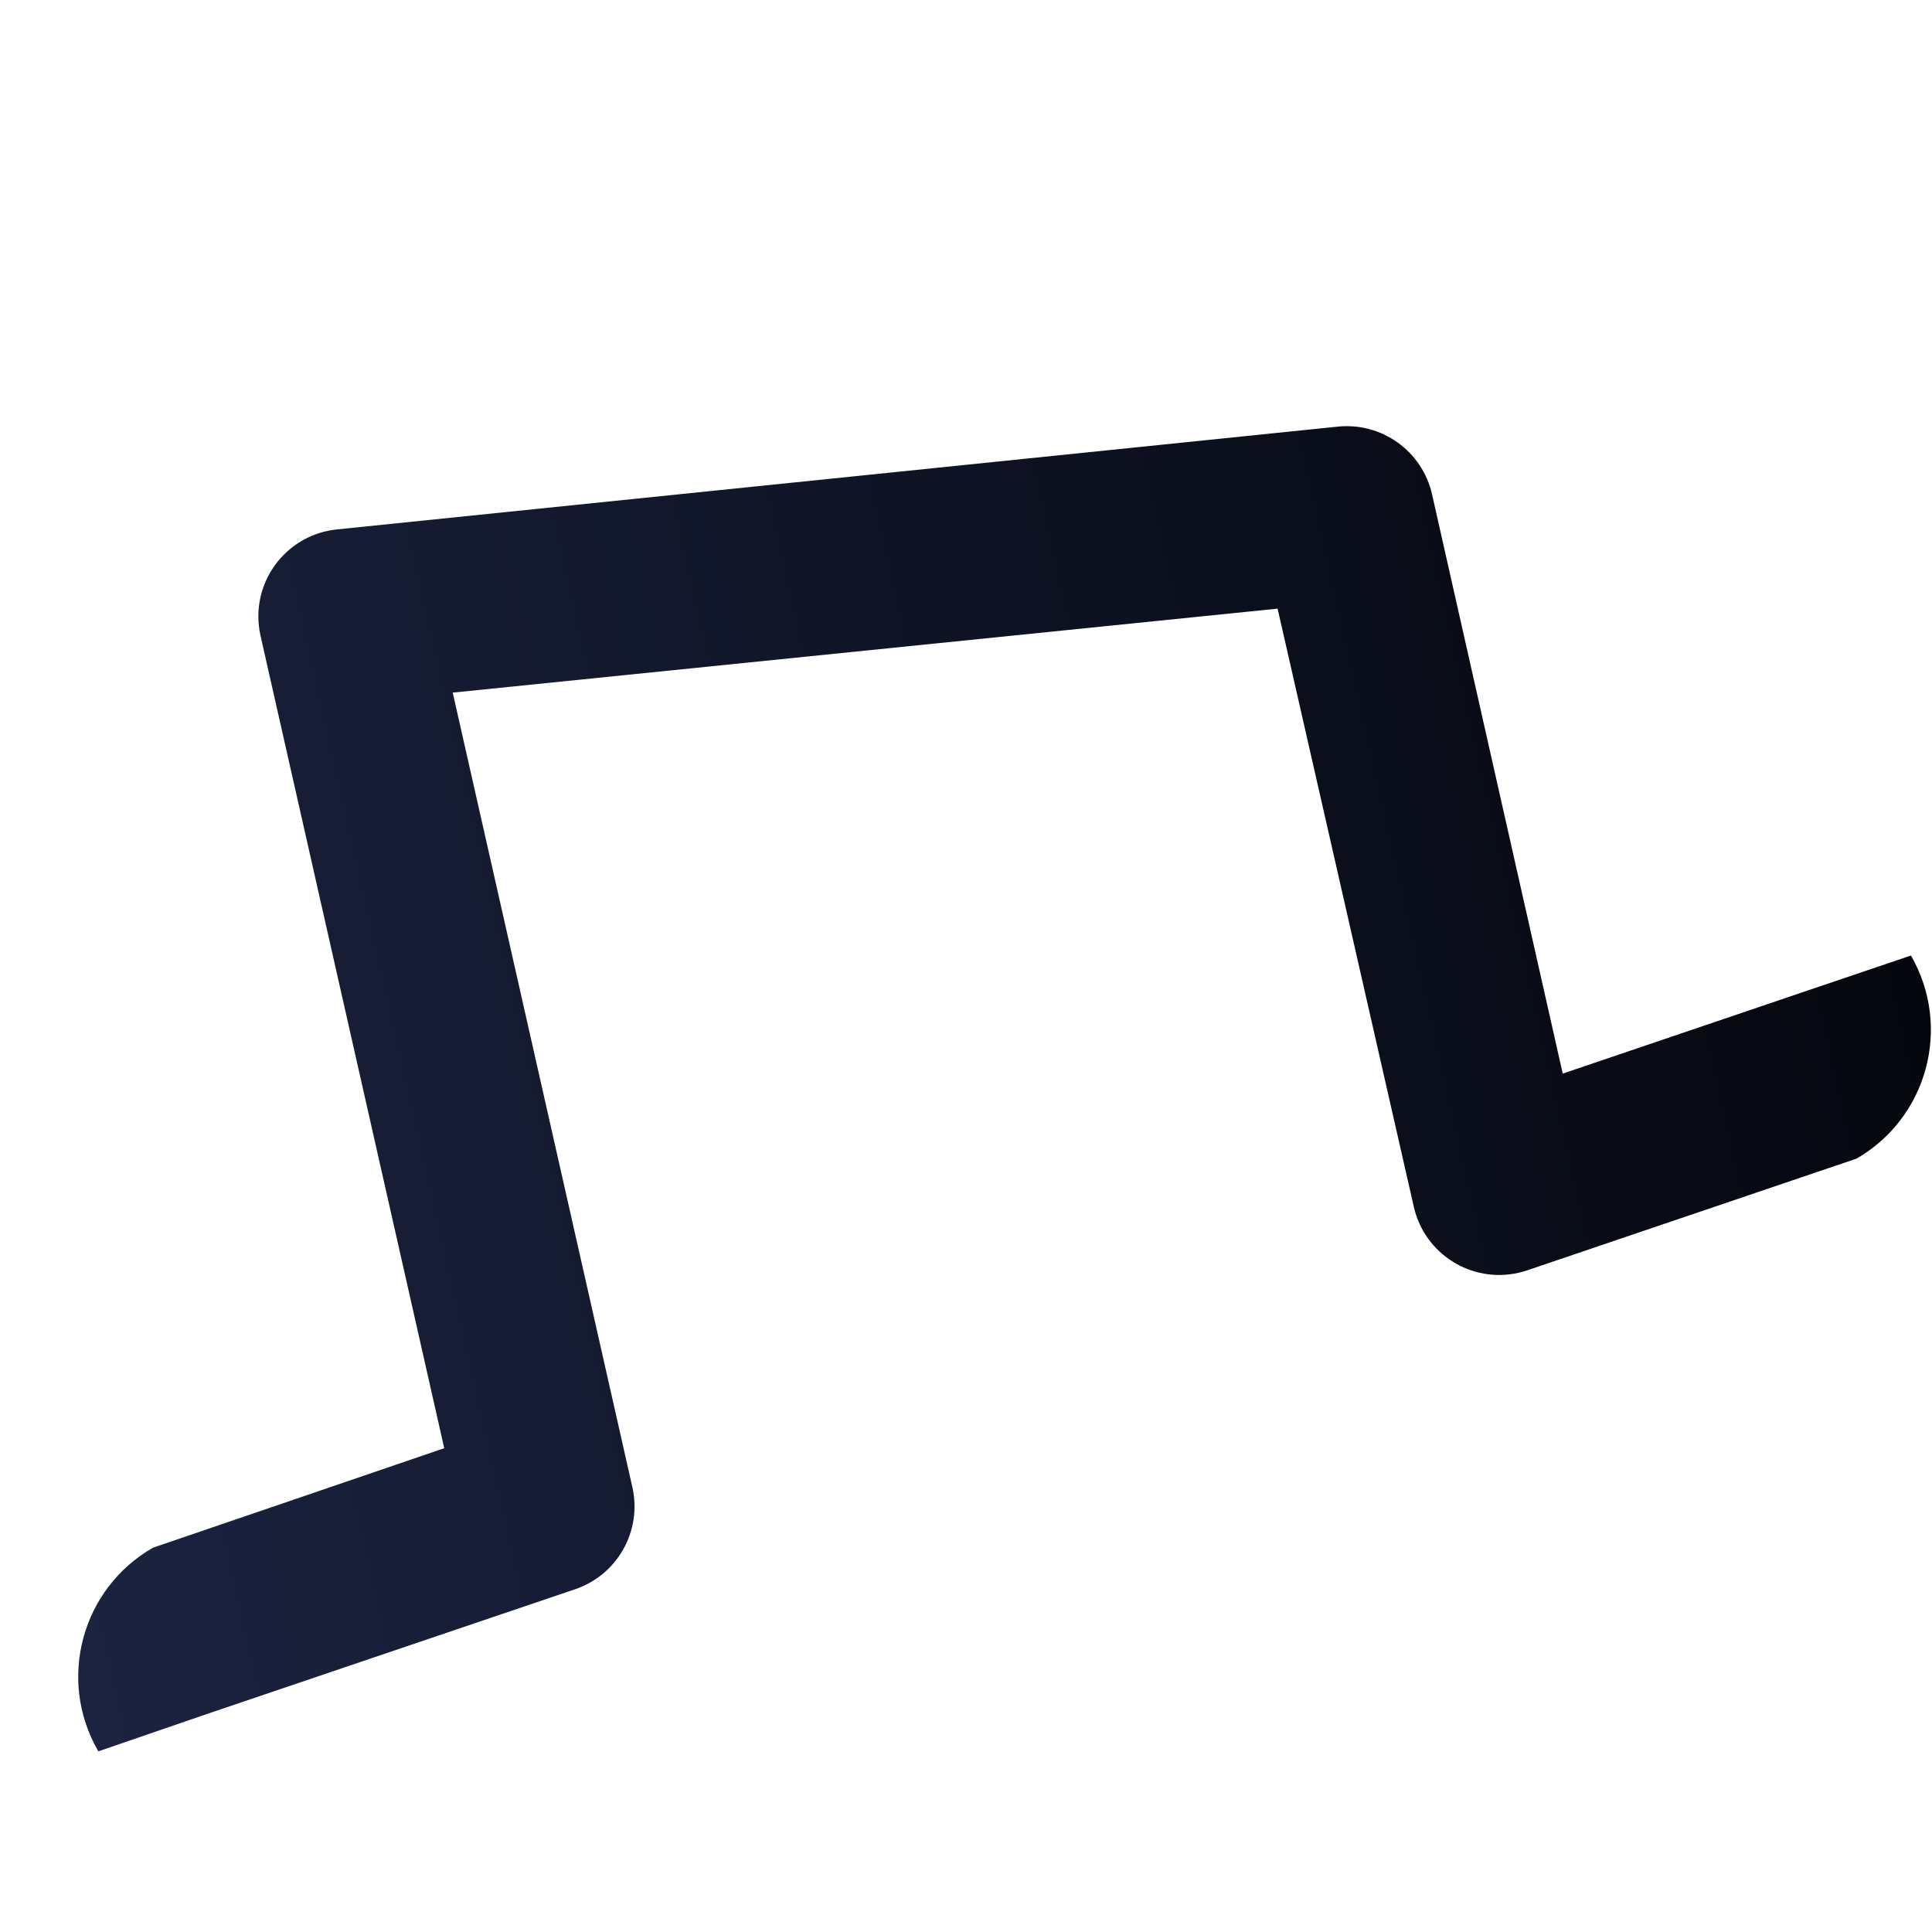
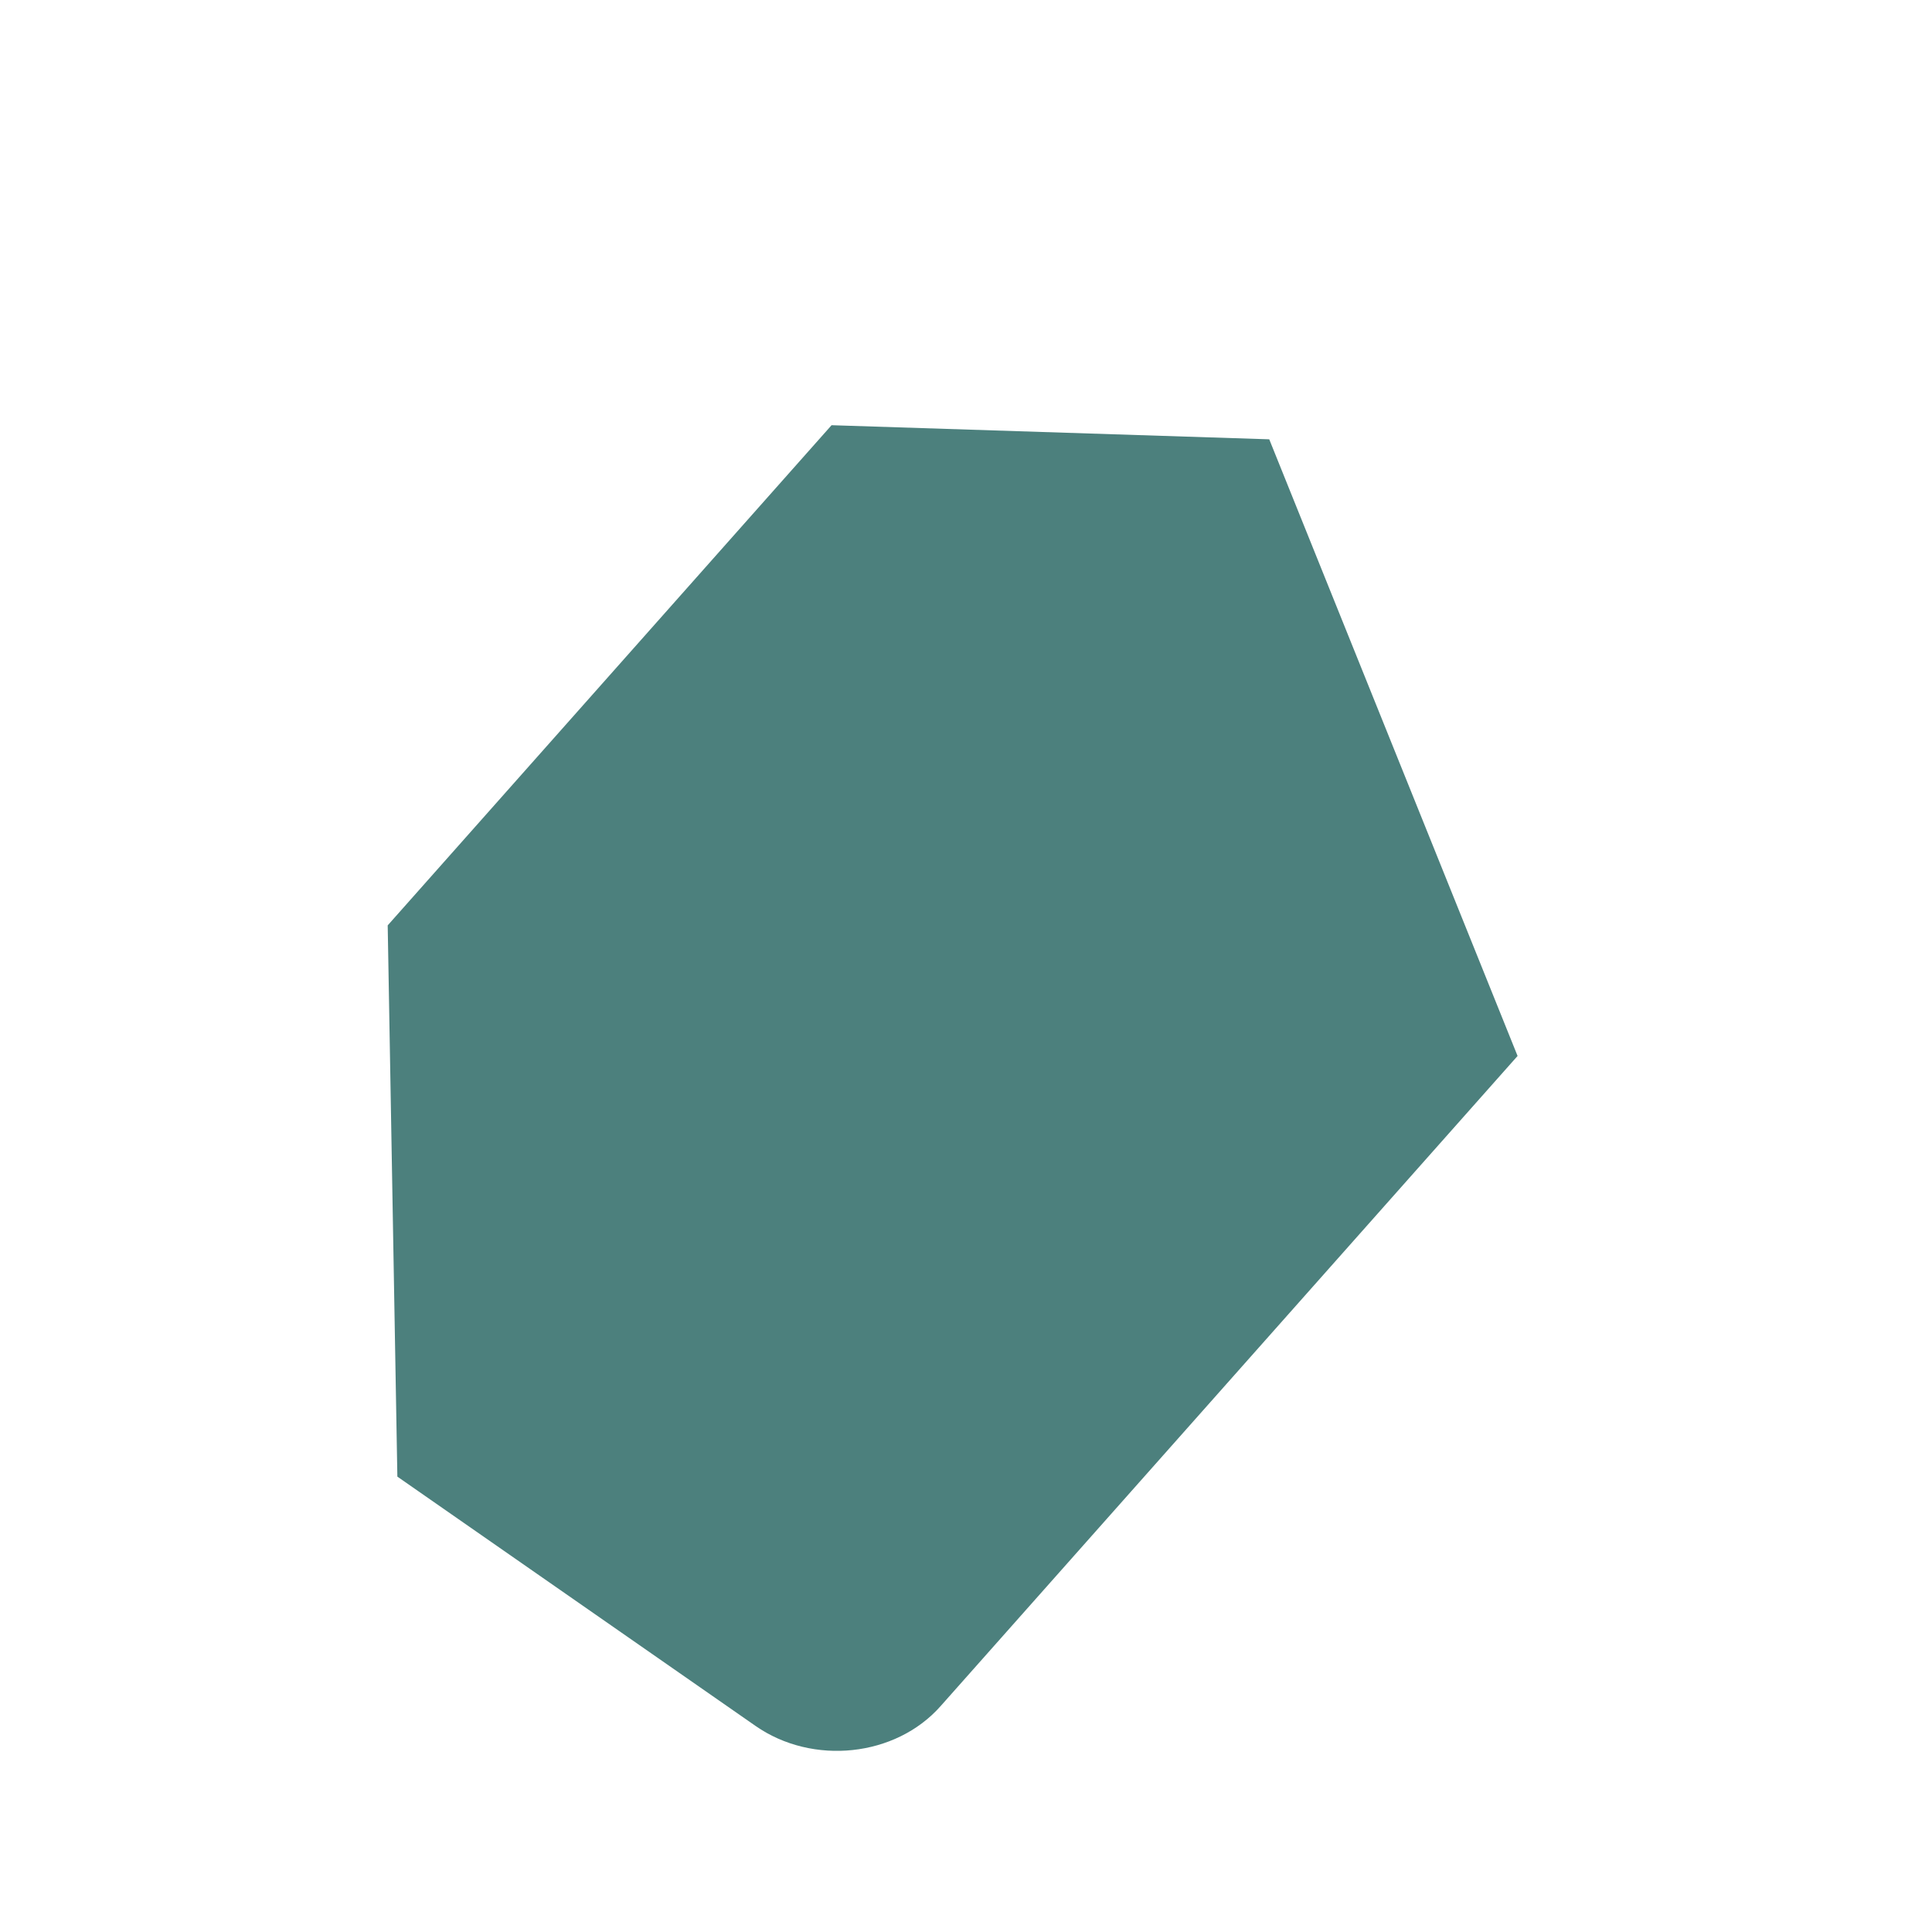
<svg xmlns="http://www.w3.org/2000/svg" xmlns:xlink="http://www.w3.org/1999/xlink" width="1024" height="1024" viewBox="11.1 -1.25 378.7 378.7">
  <defs>
    <linearGradient id="linear-gradient" x1="171.755" y1="-3.415" x2="228.685" y2="401.664" gradientUnits="userSpaceOnUse">
      <stop offset=".16" stop-color="#ba742e" />
      <stop offset=".3" stop-color="#b76c2c" />
      <stop offset=".503" stop-color="#af5928" />
      <stop offset=".742" stop-color="#a33a23" />
      <stop offset=".824" stop-color="#8d321e" />
      <stop offset=".931" stop-color="#772919" />
      <stop offset="1" stop-color="#6f2718" />
    </linearGradient>
    <linearGradient id="linear-gradient1" x1="200" y1="30.476" x2="200" y2="290.663" gradientUnits="userSpaceOnUse">
      <stop offset="0" stop-color="#1b2340" />
      <stop offset="1" stop-color="#05070e" />
    </linearGradient>
    <linearGradient id="linear-gradient2" x1="200.628" y1="11.403" x2="200.628" y2="299.402" xlink:href="#linear-gradient1" />
    <linearGradient id="linear-gradient3" x1="8.04" y1="187.714" x2="391.656" y2="187.714" gradientTransform="translate(-44.816 52.052) rotate(-12.741)" xlink:href="#linear-gradient1" />
  </defs>
-   <path d="M30.375,342.039l21.562-7.414,71.898-24.362c8.311-2.817,13.153-11.455,11.218-20.015l-35.215-155.735,161.689-16.461,26.703,117.25c2.089,9.234,11.269,15.027,20.503,12.937.583-.132,1.159-.294,1.725-.486l64.568-21.903c13.927-8.055,18.692-25.872,10.645-39.804l-21.658,7.338-46.593,15.807-25.617-113.544c-1.913-8.46-9.845-14.158-18.473-13.272l-196.197,20.149c-9.418.968-16.268,9.388-15.3,18.806.07.682.181,1.359.332,2.027l36.013,159.263-57.104,19.505c-13.961,8.01-18.785,25.82-10.775,39.781.026.044.051.089.077.133Z" fill="url(#linear-gradient3)" />
+   <path d="M308.566,205.733l-113.127,127.478c-8.808,9.925-25.033,11.648-36.24,3.848l-70.21-48.869-1.895-108.053,87.005-98.041,85.791,2.765,48.678,120.872Z" fill="#4c807d" />
</svg>
